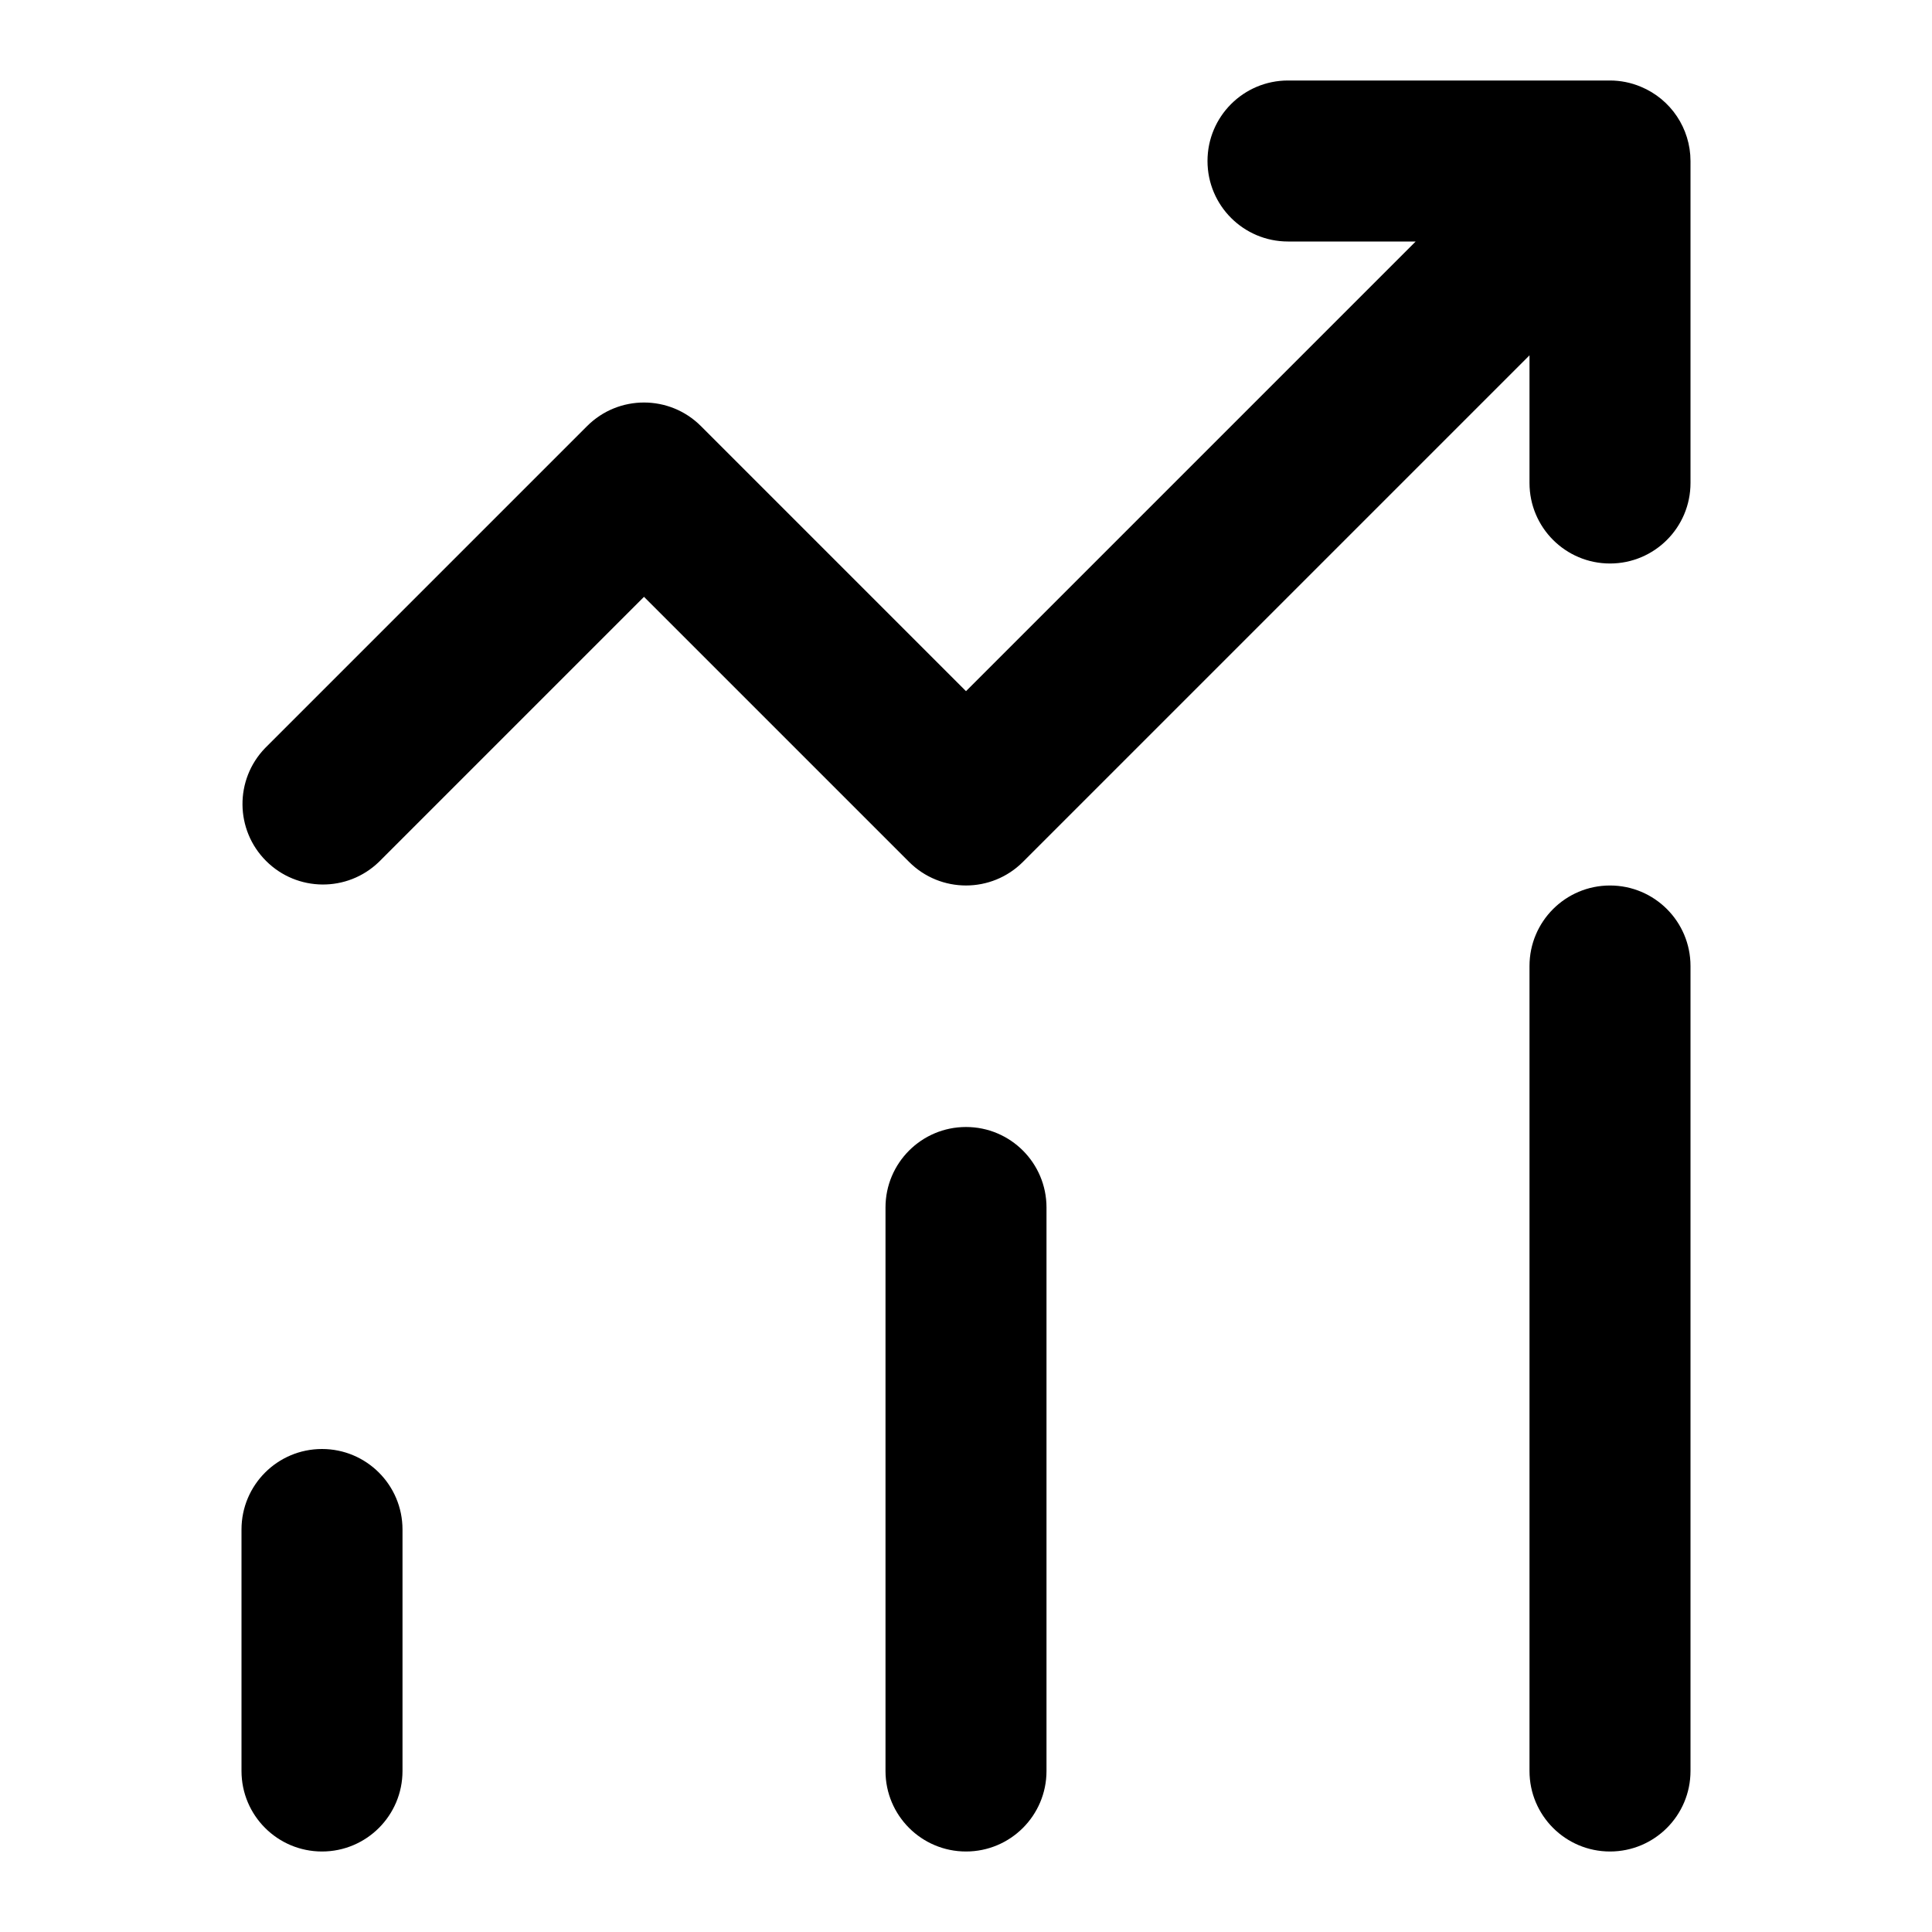
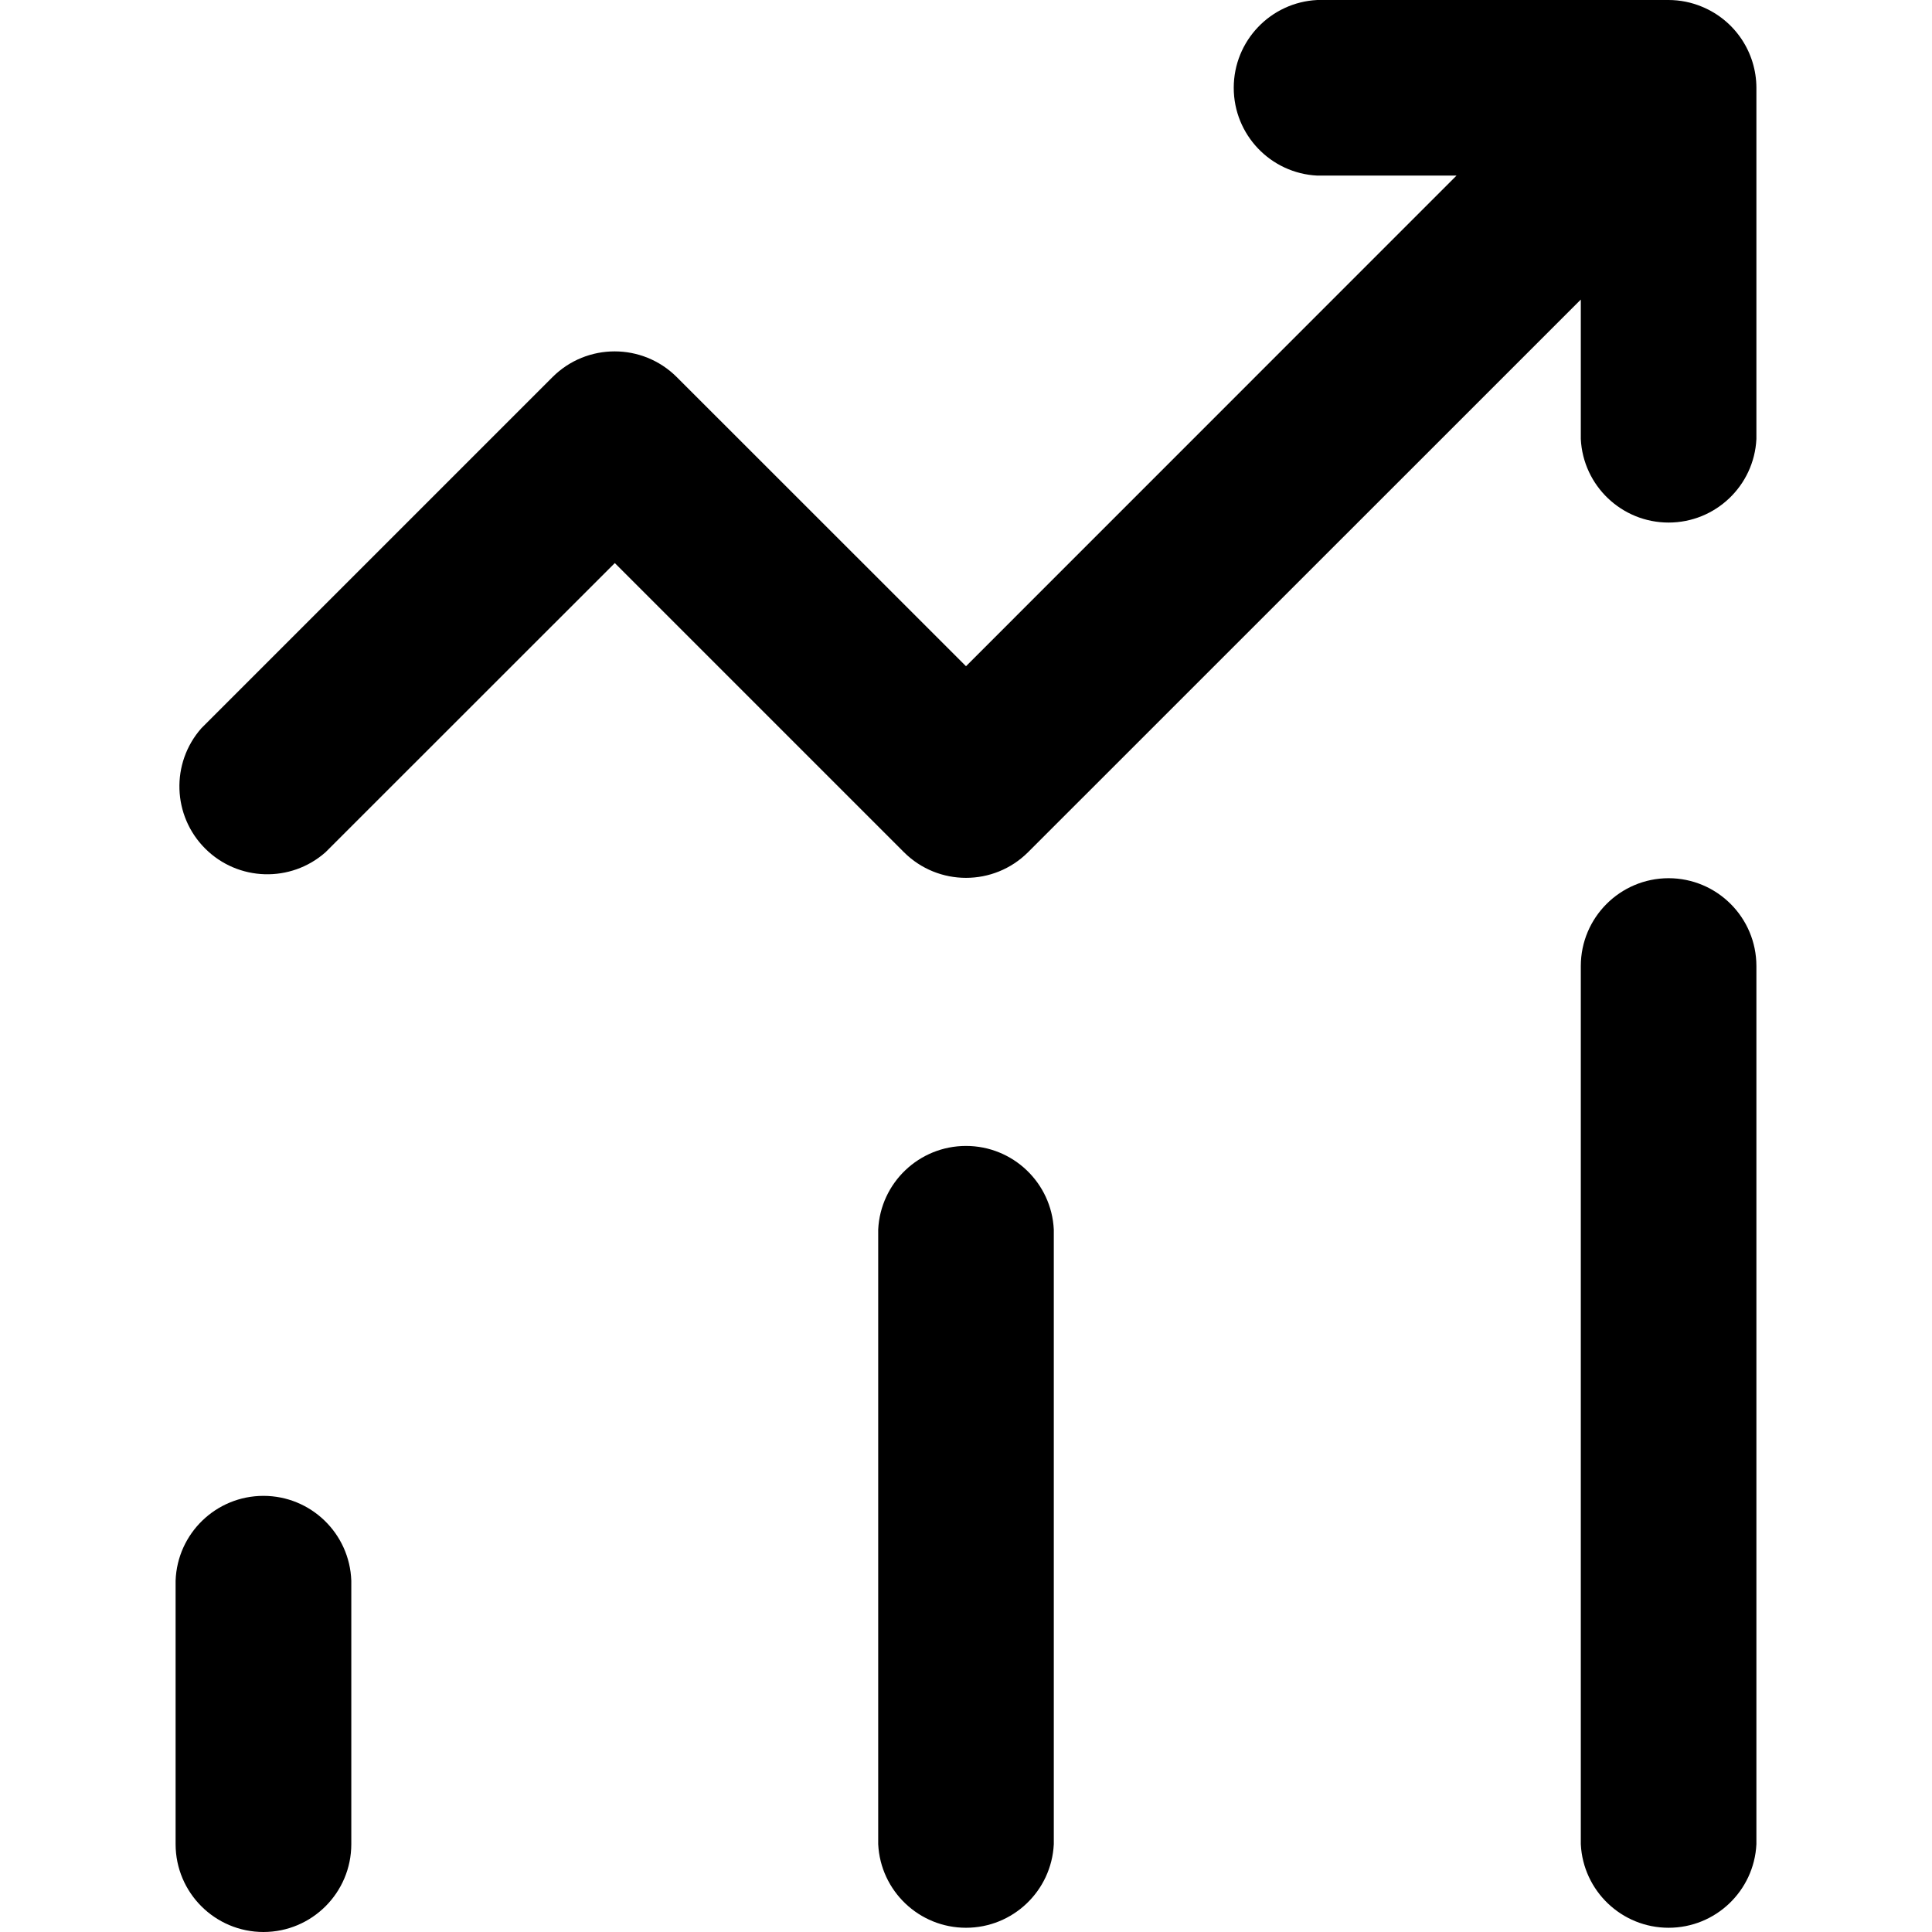
- <svg xmlns="http://www.w3.org/2000/svg" width="800" height="800" viewBox="0 0 24 24">
-   <path d="M4 23a1 1 0 0 1-1-1v-3a1 1 0 0 1 2 0v3a1 1 0 0 1-1 1zm9-1v-7a1 1 0 0 0-2 0v7a1 1 0 0 0 2 0zm7-11a1 1 0 0 0-1 1v10a1 1 0 0 0 2 0V12a1 1 0 0 0-1-1zm.382-9.923A.991.991 0 0 0 20 1h-4a1 1 0 0 0 0 2h1.586L12 8.586 8.707 5.293a1 1 0 0 0-1.414 0l-4 4a1 1 0 0 0 1.414 1.414L8 7.414l3.293 3.293a1 1 0 0 0 1.414 0L19 4.414V6a1 1 0 0 0 2 0V2a1 1 0 0 0-.618-.923z" />
+ <svg xmlns="http://www.w3.org/2000/svg" width="600" height="600" viewBox="0 0 18 18">
+   <path d="M2.455 18a.819.819 0 0 1-.819-.818v-2.455a.819.819 0 0 1 1.637 0v2.455a.819.819 0 0 1-.818.818zm7.363-.818v-5.727a.819.819 0 0 0-1.636 0v5.727a.819.819 0 0 0 1.636 0zm5.727-9a.819.819 0 0 0-.817.818v8.182a.819.819 0 0 0 1.636 0V9a.819.819 0 0 0-.819-.818zm.313-8.119A.811.811 0 0 0 15.545 0h-3.272a.819.819 0 0 0 0 1.636h1.297L9 6.207 6.305 3.513a.819.819 0 0 0-1.157 0L1.876 6.785A.819.819 0 0 0 3.033 7.94l2.695-2.694 2.694 2.694a.819.819 0 0 0 1.156 0l5.15-5.149V4.09a.819.819 0 0 0 1.636 0V.818a.819.819 0 0 0-.506-.755z" />
</svg>
